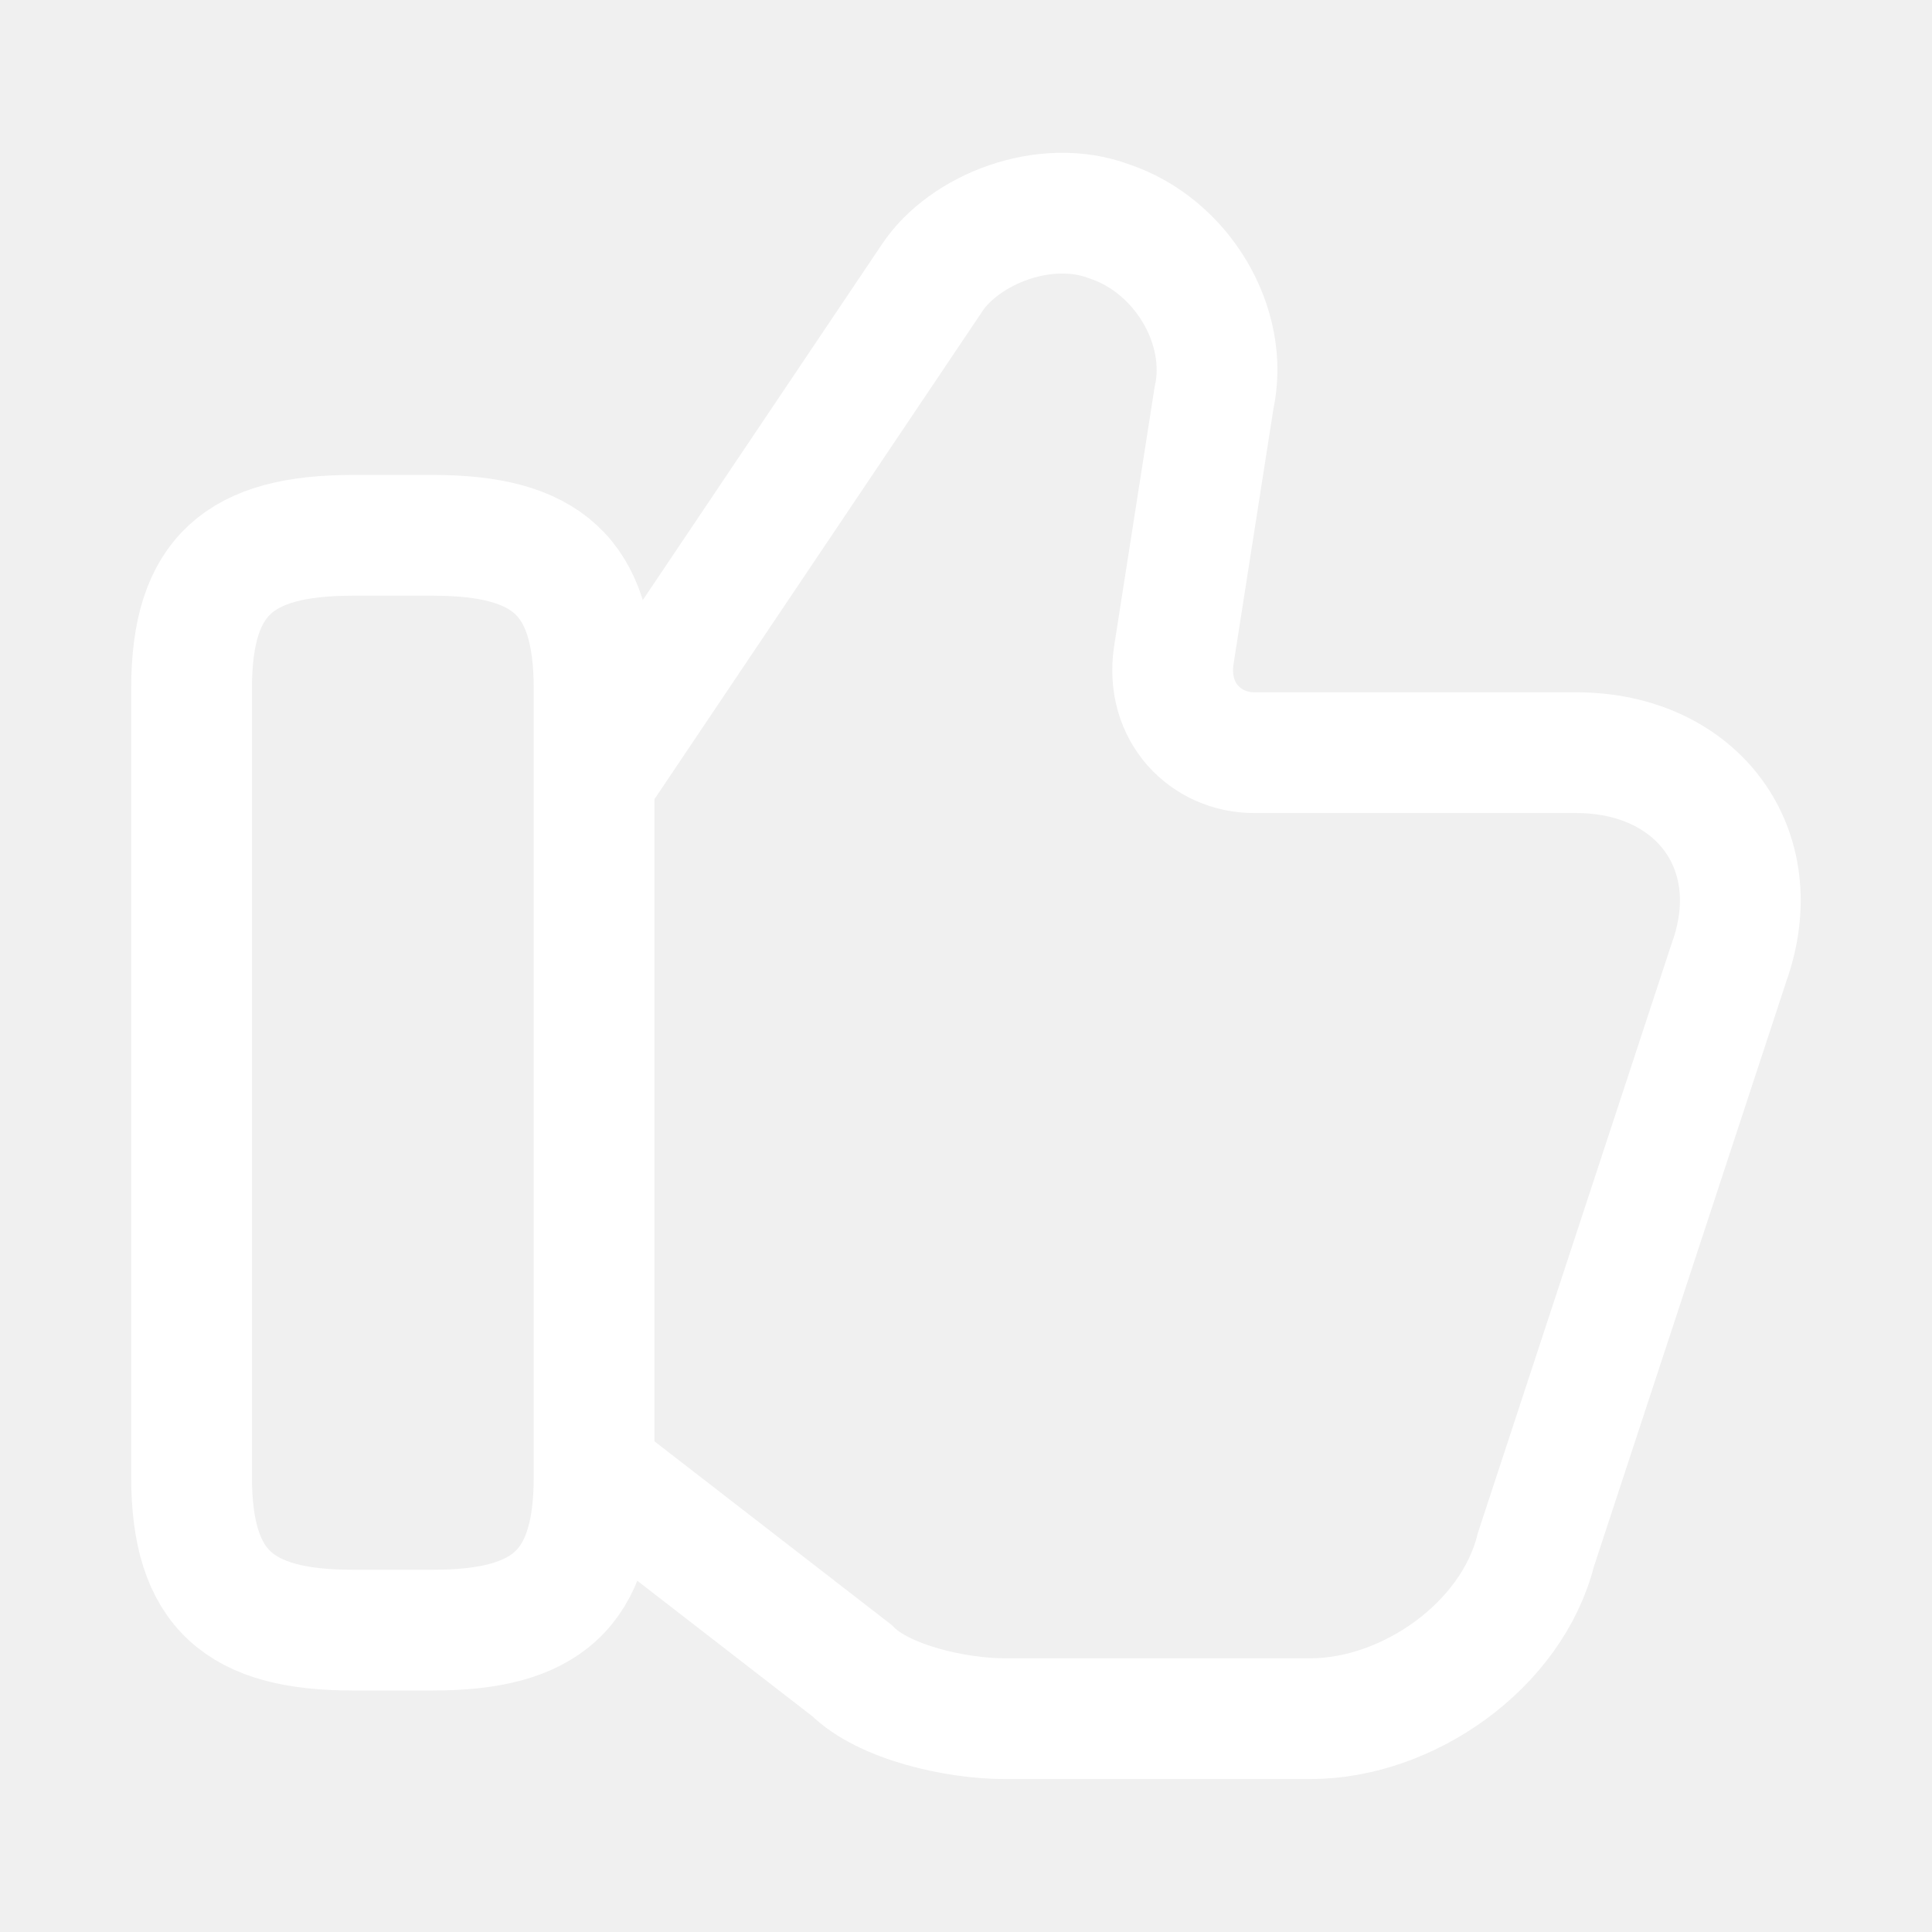
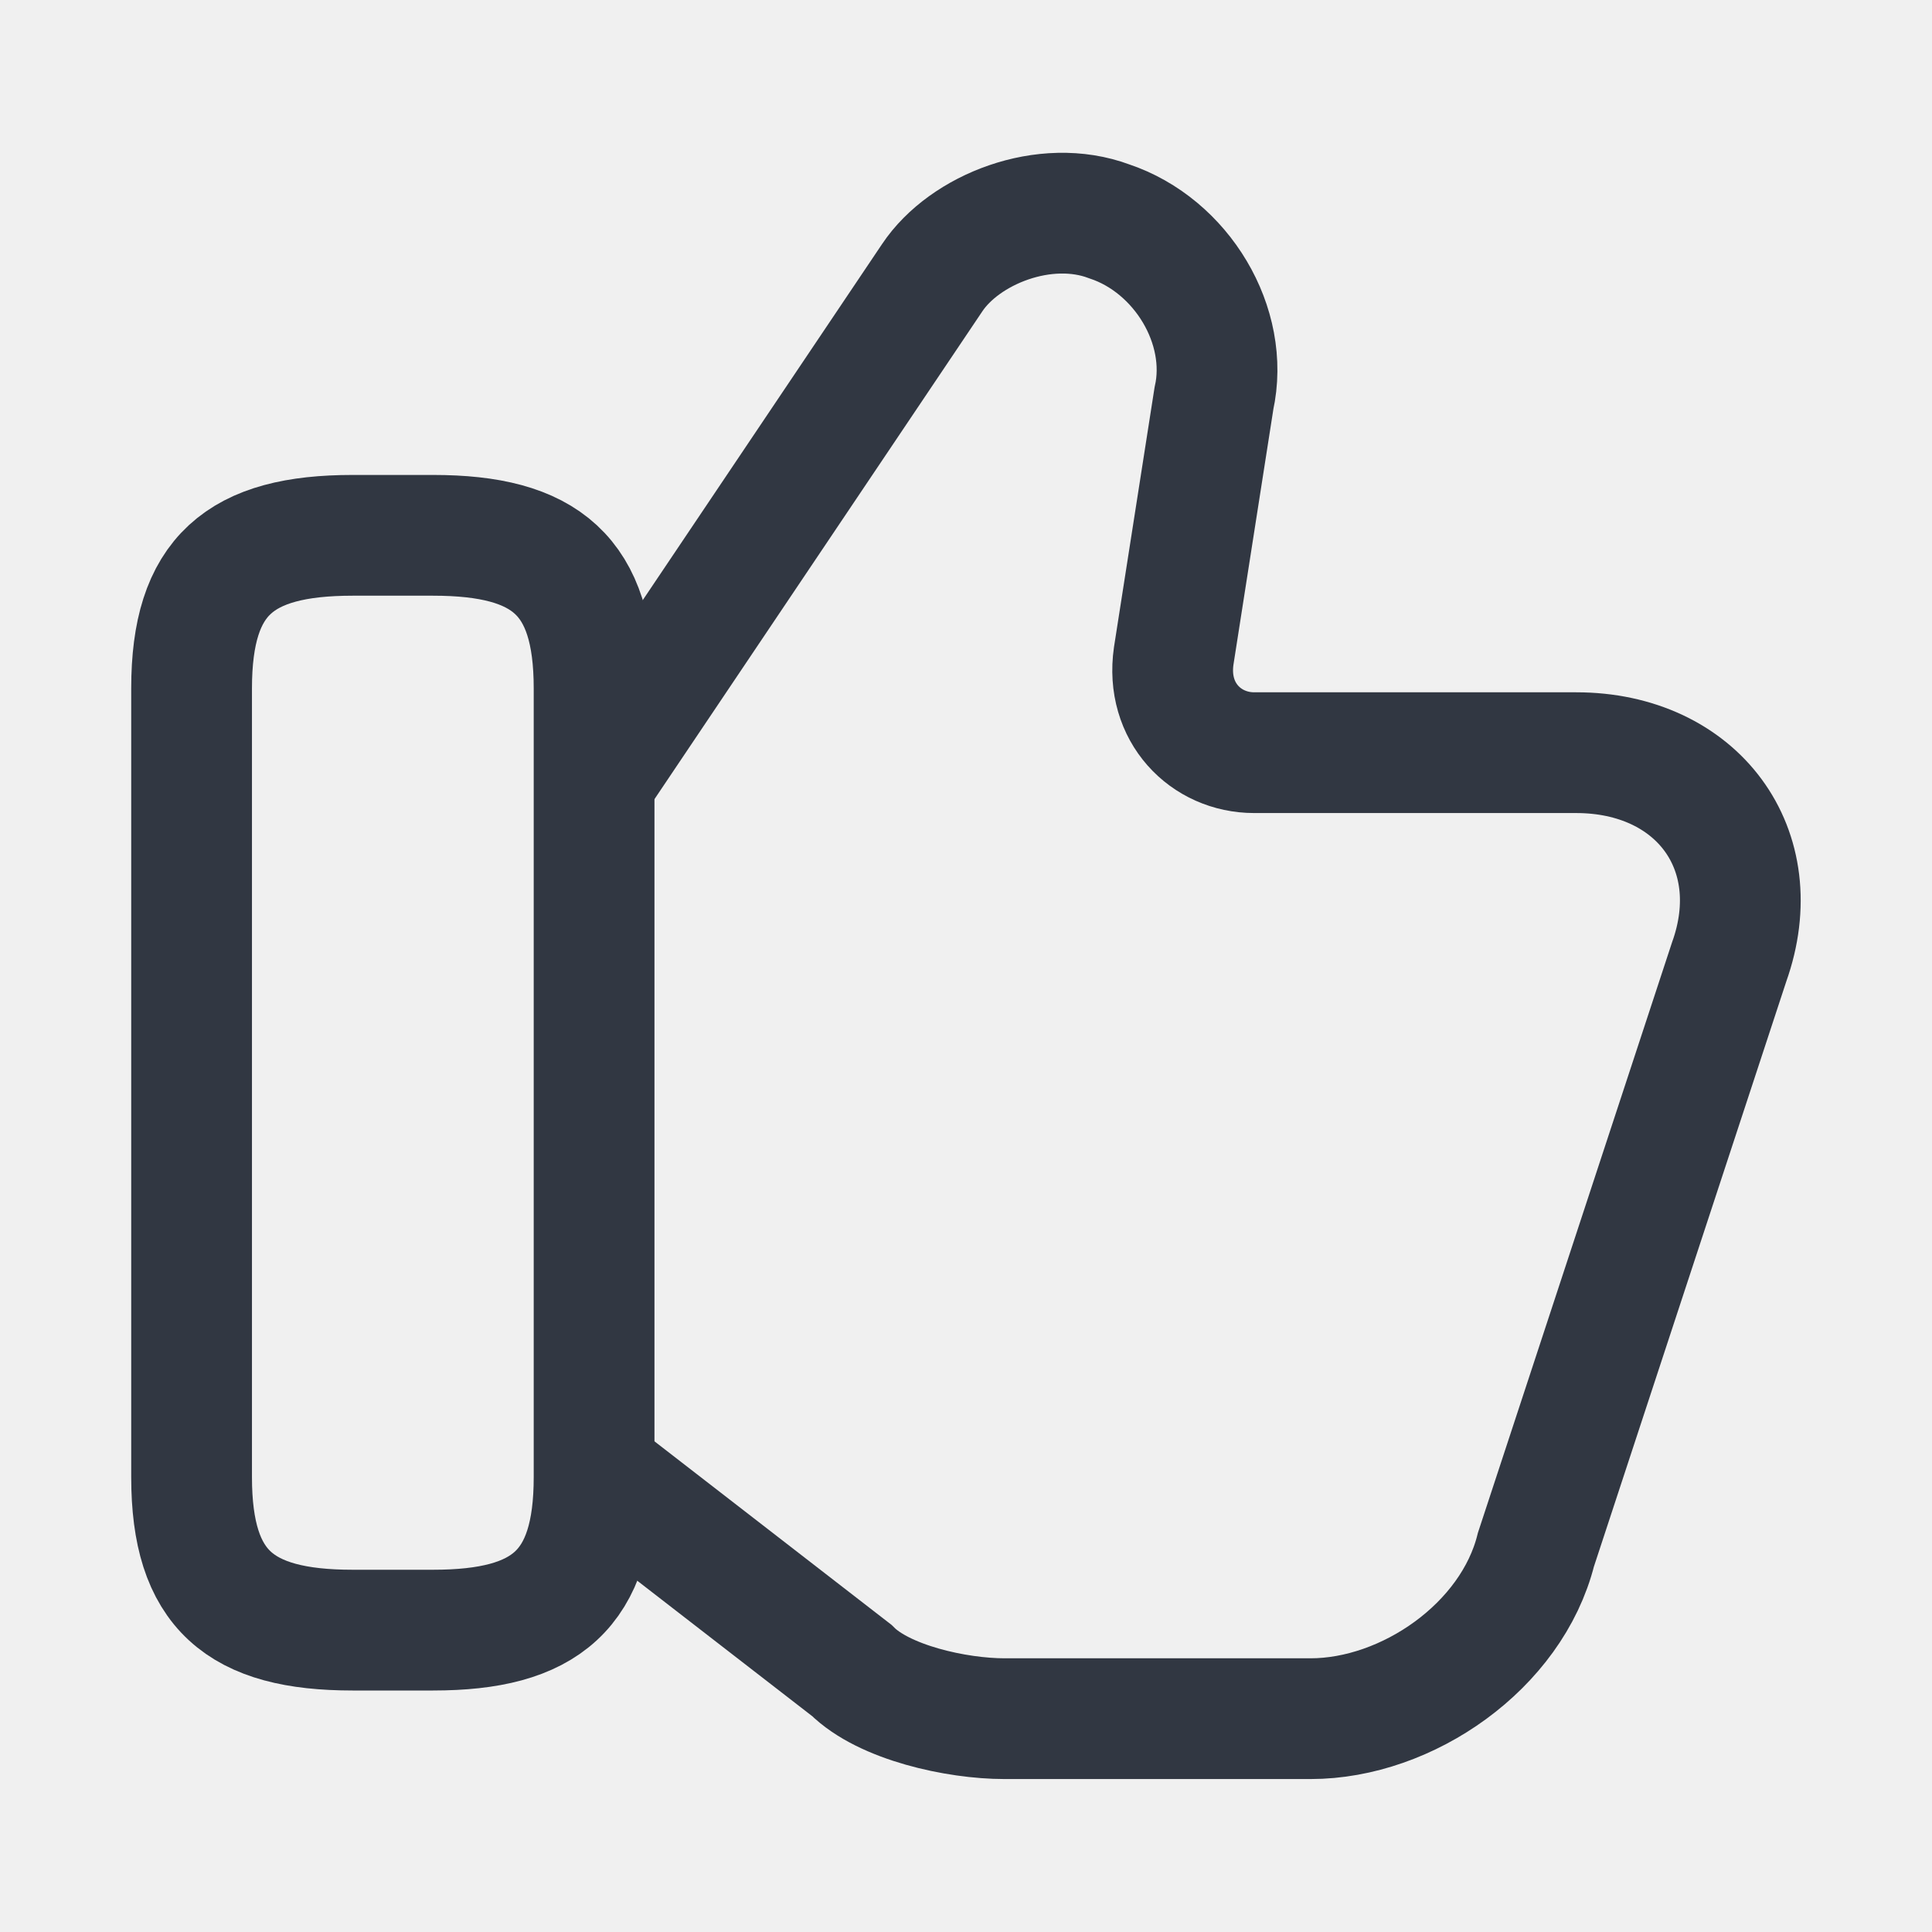
<svg xmlns="http://www.w3.org/2000/svg" width="24" height="24" viewBox="0 0 24 24" fill="none">
-   <path d="M7.48 18.35L10.58 20.75C10.98 21.15 11.88 21.35 12.48 21.35H16.28C17.48 21.35 18.78 20.45 19.08 19.25L21.48 11.95C21.98 10.55 21.08 9.35 19.58 9.35H15.58C14.98 9.35 14.48 8.85 14.58 8.15L15.08 4.95C15.28 4.05 14.68 3.05 13.78 2.75C12.98 2.45 11.98 2.85 11.58 3.45L7.48 9.55" stroke="white" stroke-width="1.5" stroke-miterlimit="10" />
-   <path d="M2.38 18.35V8.55C2.38 7.15 2.98 6.65 4.38 6.65H5.38C6.78 6.65 7.38 7.15 7.38 8.55V18.35C7.38 19.75 6.78 20.25 5.38 20.25H4.38C2.98 20.25 2.38 19.75 2.38 18.35Z" stroke="white" stroke-width="1.5" stroke-linecap="round" stroke-linejoin="round" />
+   <path d="M7.48 18.35L10.58 20.75C10.98 21.15 11.88 21.35 12.48 21.35H16.28C17.48 21.35 18.78 20.45 19.08 19.25L21.48 11.95C21.98 10.55 21.08 9.35 19.58 9.35H15.58C14.98 9.35 14.48 8.85 14.58 8.15L15.08 4.95C15.28 4.05 14.68 3.05 13.78 2.75C12.98 2.45 11.98 2.85 11.58 3.45L7.48 9.55" stroke="#313742" stroke-width="1.5" stroke-miterlimit="10" />
+   <path d="M2.38 18.35V8.55C2.38 7.15 2.98 6.65 4.38 6.65H5.38C6.78 6.65 7.38 7.15 7.38 8.55V18.35C7.38 19.75 6.78 20.25 5.38 20.25H4.38C2.98 20.25 2.38 19.75 2.38 18.35Z" stroke="#313742" stroke-width="1.5" stroke-linecap="round" stroke-linejoin="round" />
</svg>
